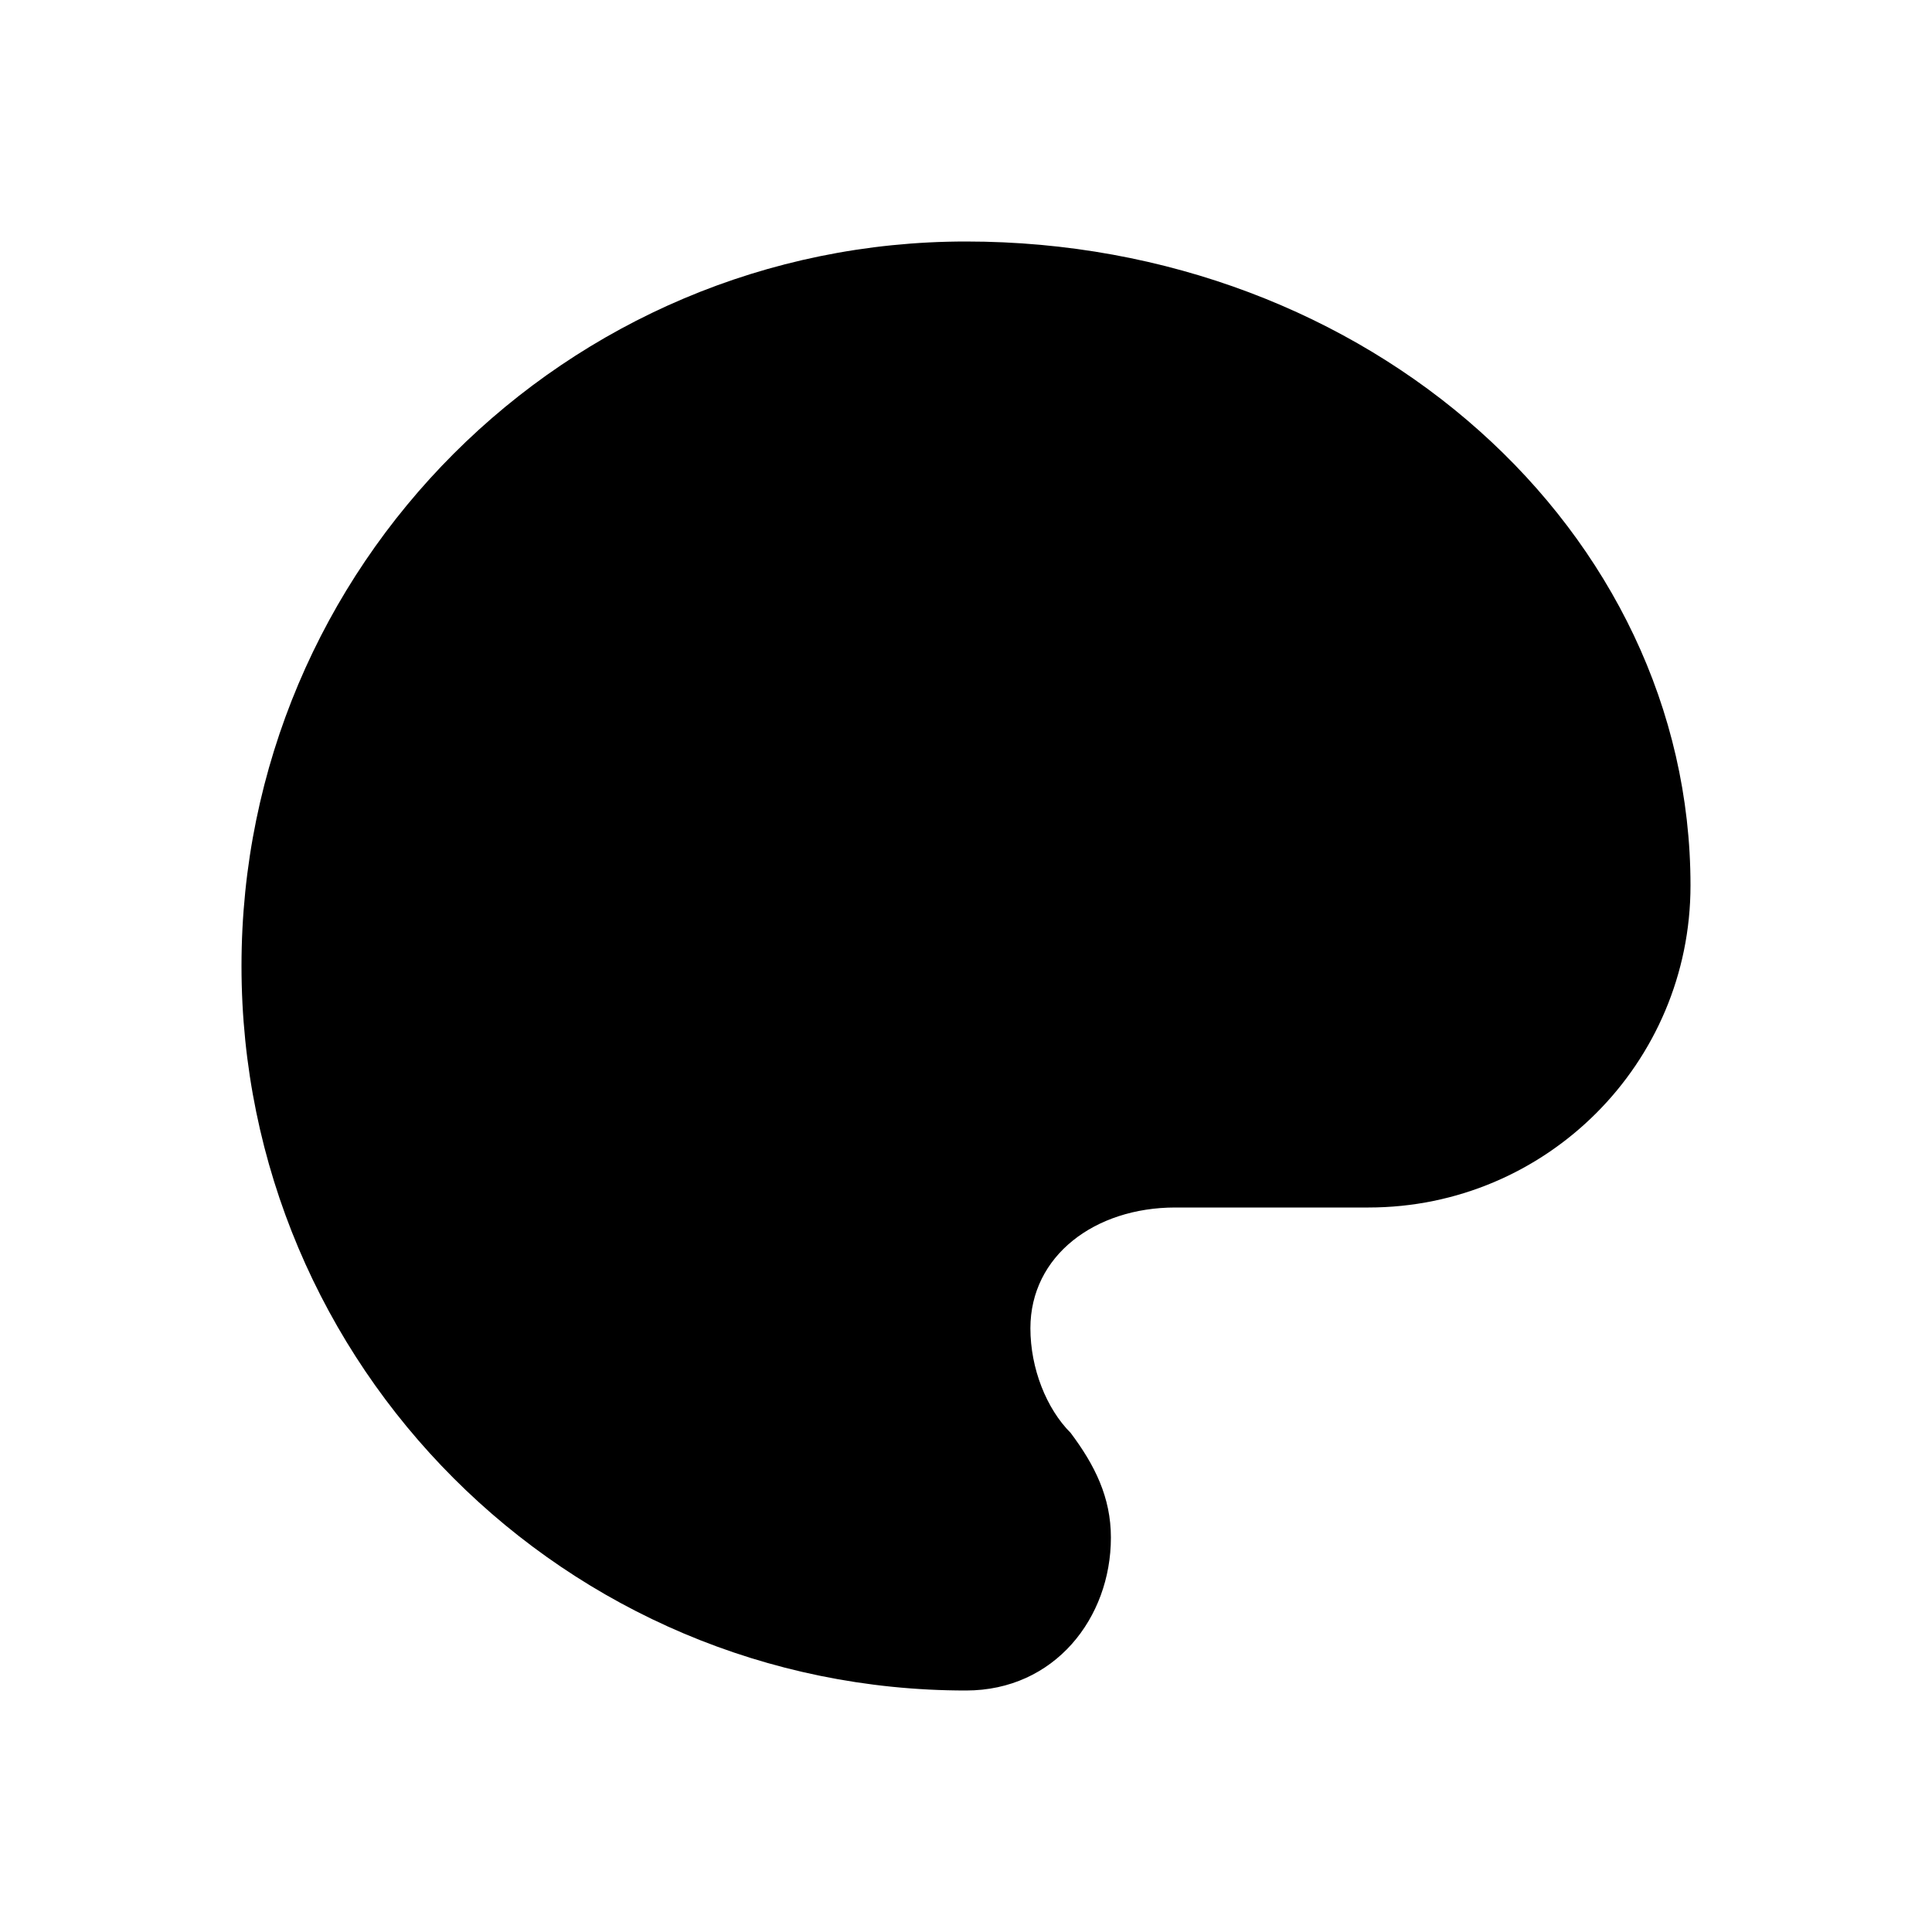
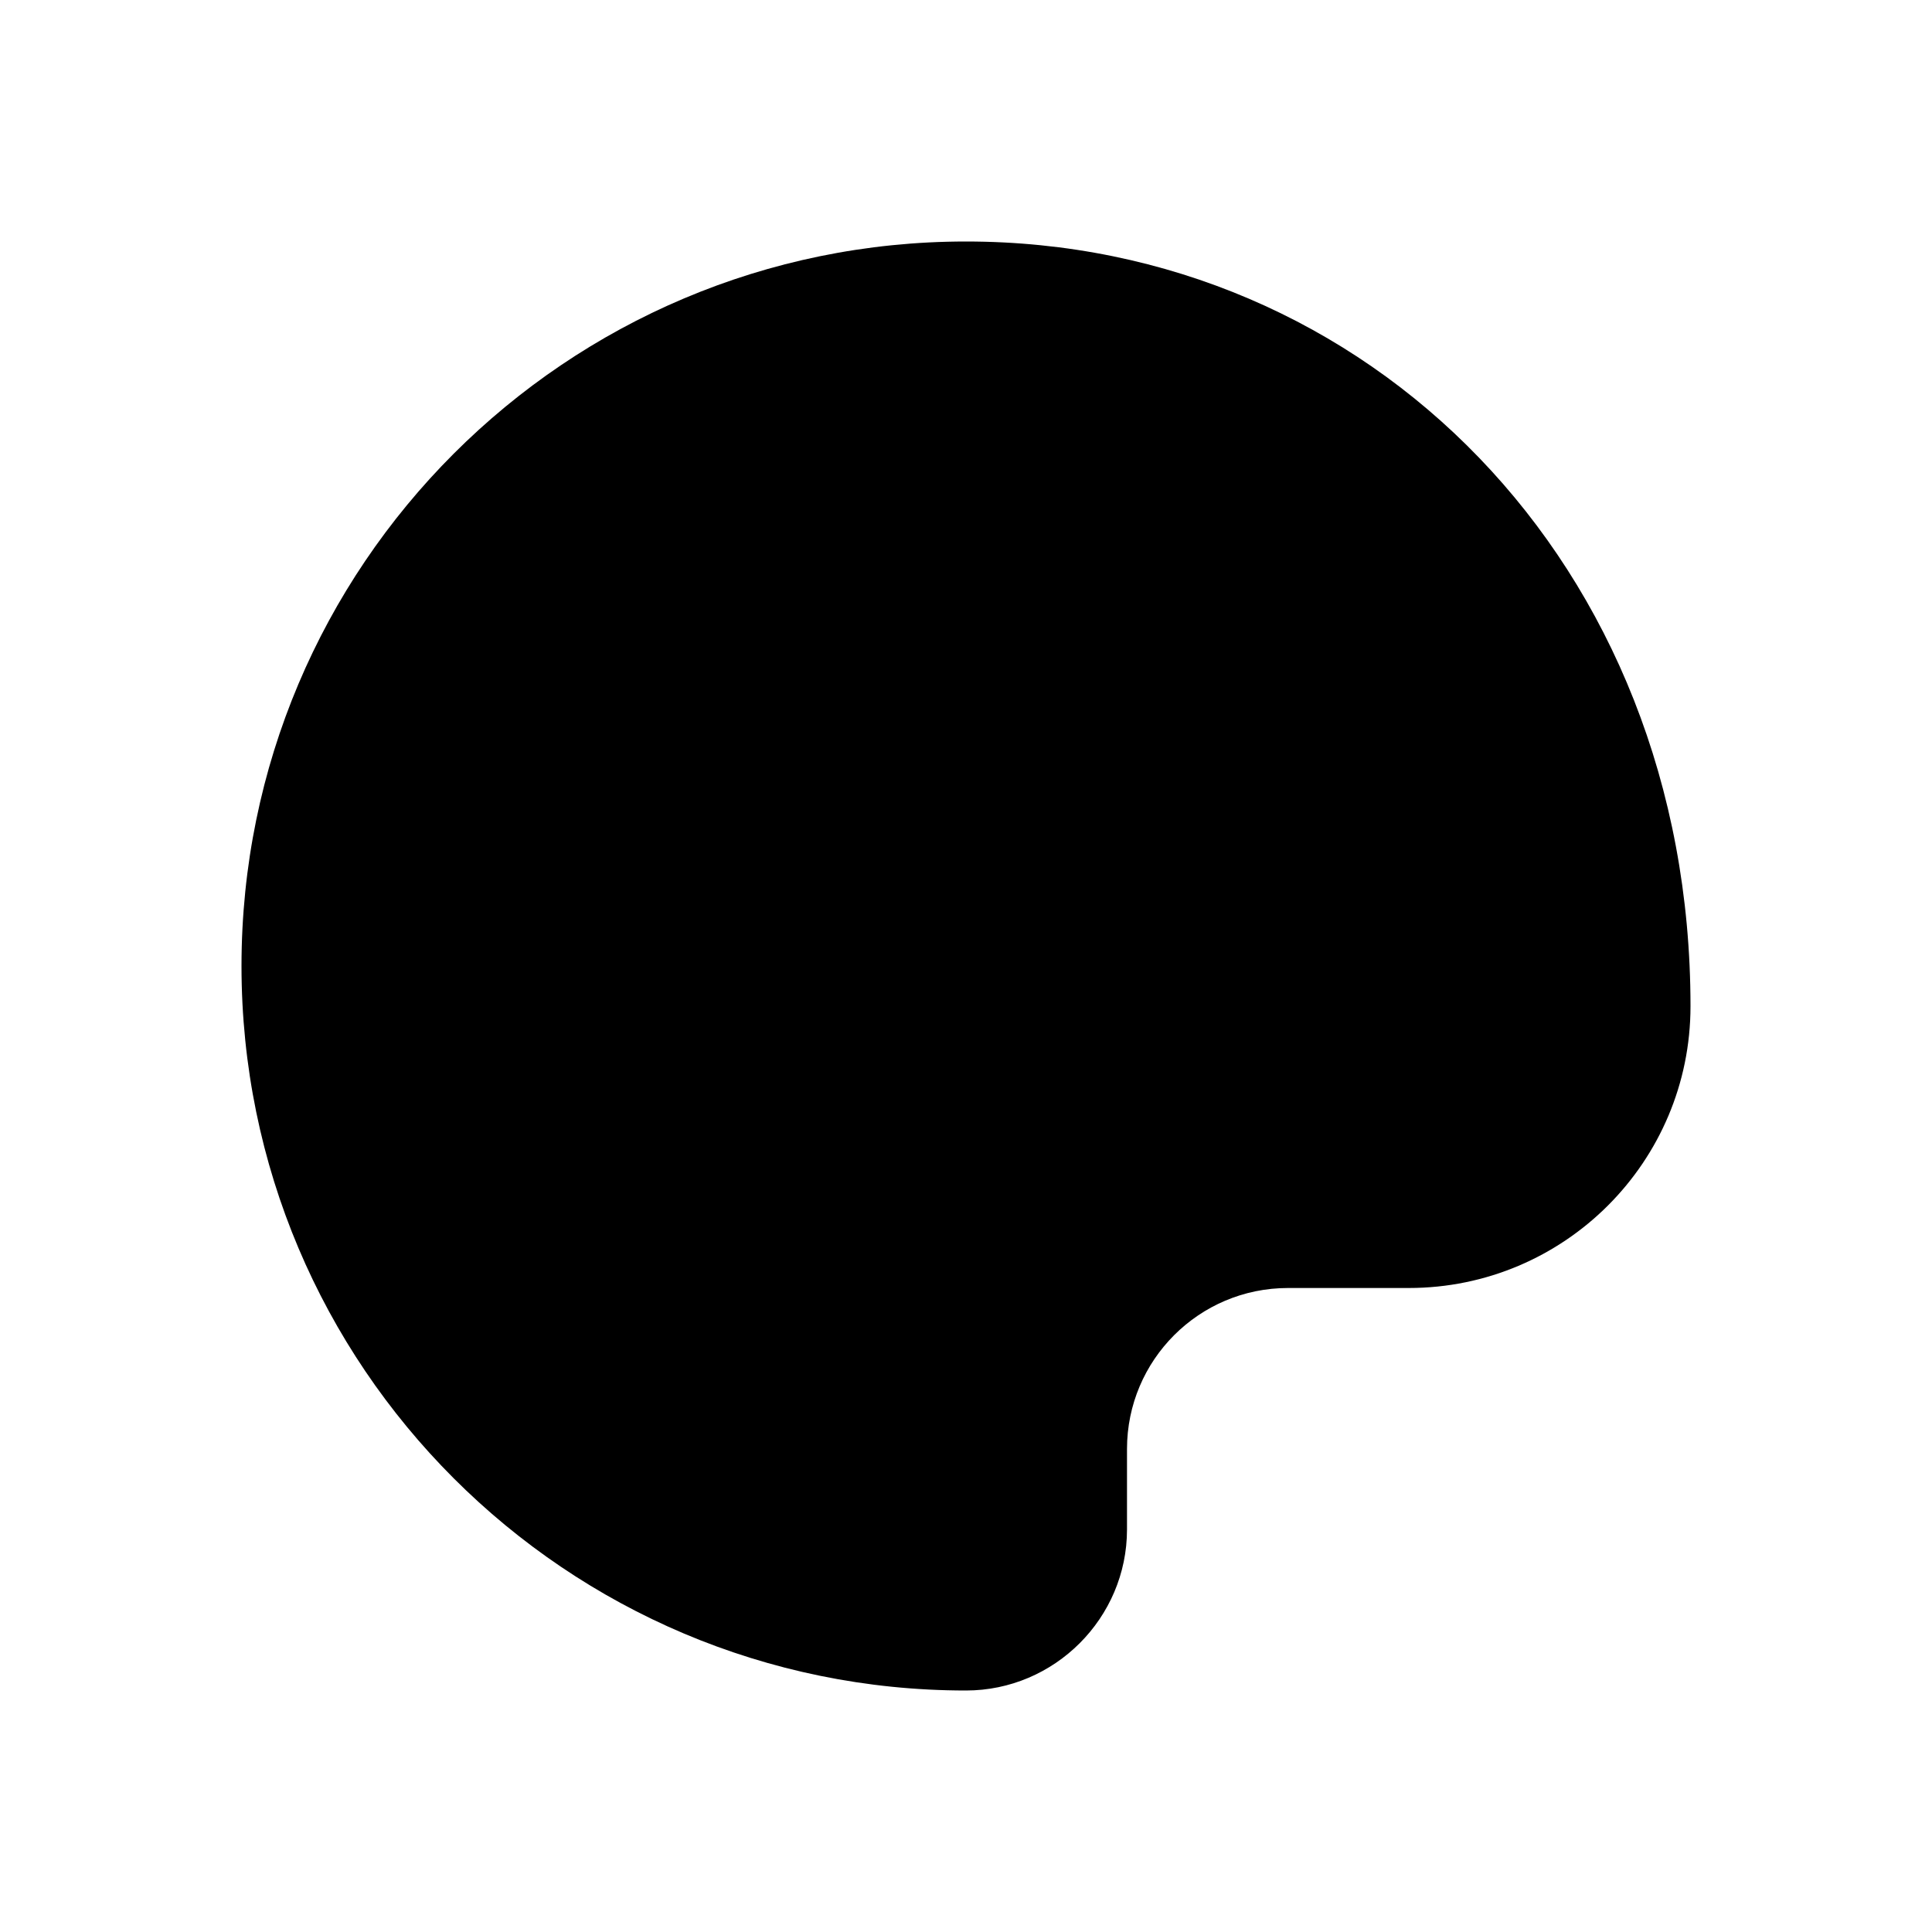
<svg xmlns="http://www.w3.org/2000/svg" viewBox="0 0 24 24">
-   <path d="M12 3a9 9 0 1 0 0 18c1.1 0 1.8-.9 1.8-1.9 0-.5-.2-.9-.5-1.3-.3-.3-.5-.8-.5-1.3 0-.9.8-1.5 1.8-1.5H17a4 4 0 0 0 4-4C21 6.6 17 3 12 3Z" />
-   <circle cx="7.5" cy="11" r="1" fill="currentColor" />
-   <circle cx="9.5" cy="7" r="1" fill="currentColor" />
-   <circle cx="14" cy="6.5" r="1" fill="currentColor" />
-   <circle cx="17" cy="10" r="1" fill="currentColor" />
+   <path d="M12 3a9 9 0 0 0 0 18c1.1 0 2-.9 2-2v-1a2 2 0 0 1 2-2h1.5a3.5 3.5 0 0 0 3.5-3.5C21 7 17 3 12 3Z" />
+   <circle cx="7.5" cy="12.5" r=".5" fill="currentColor" />
+   <circle cx="8.5" cy="8.5" r=".5" fill="currentColor" />
+   <circle cx="12" cy="7" r=".5" fill="currentColor" />
+   <circle cx="15.5" cy="8.5" r=".5" fill="currentColor" />
</svg>
